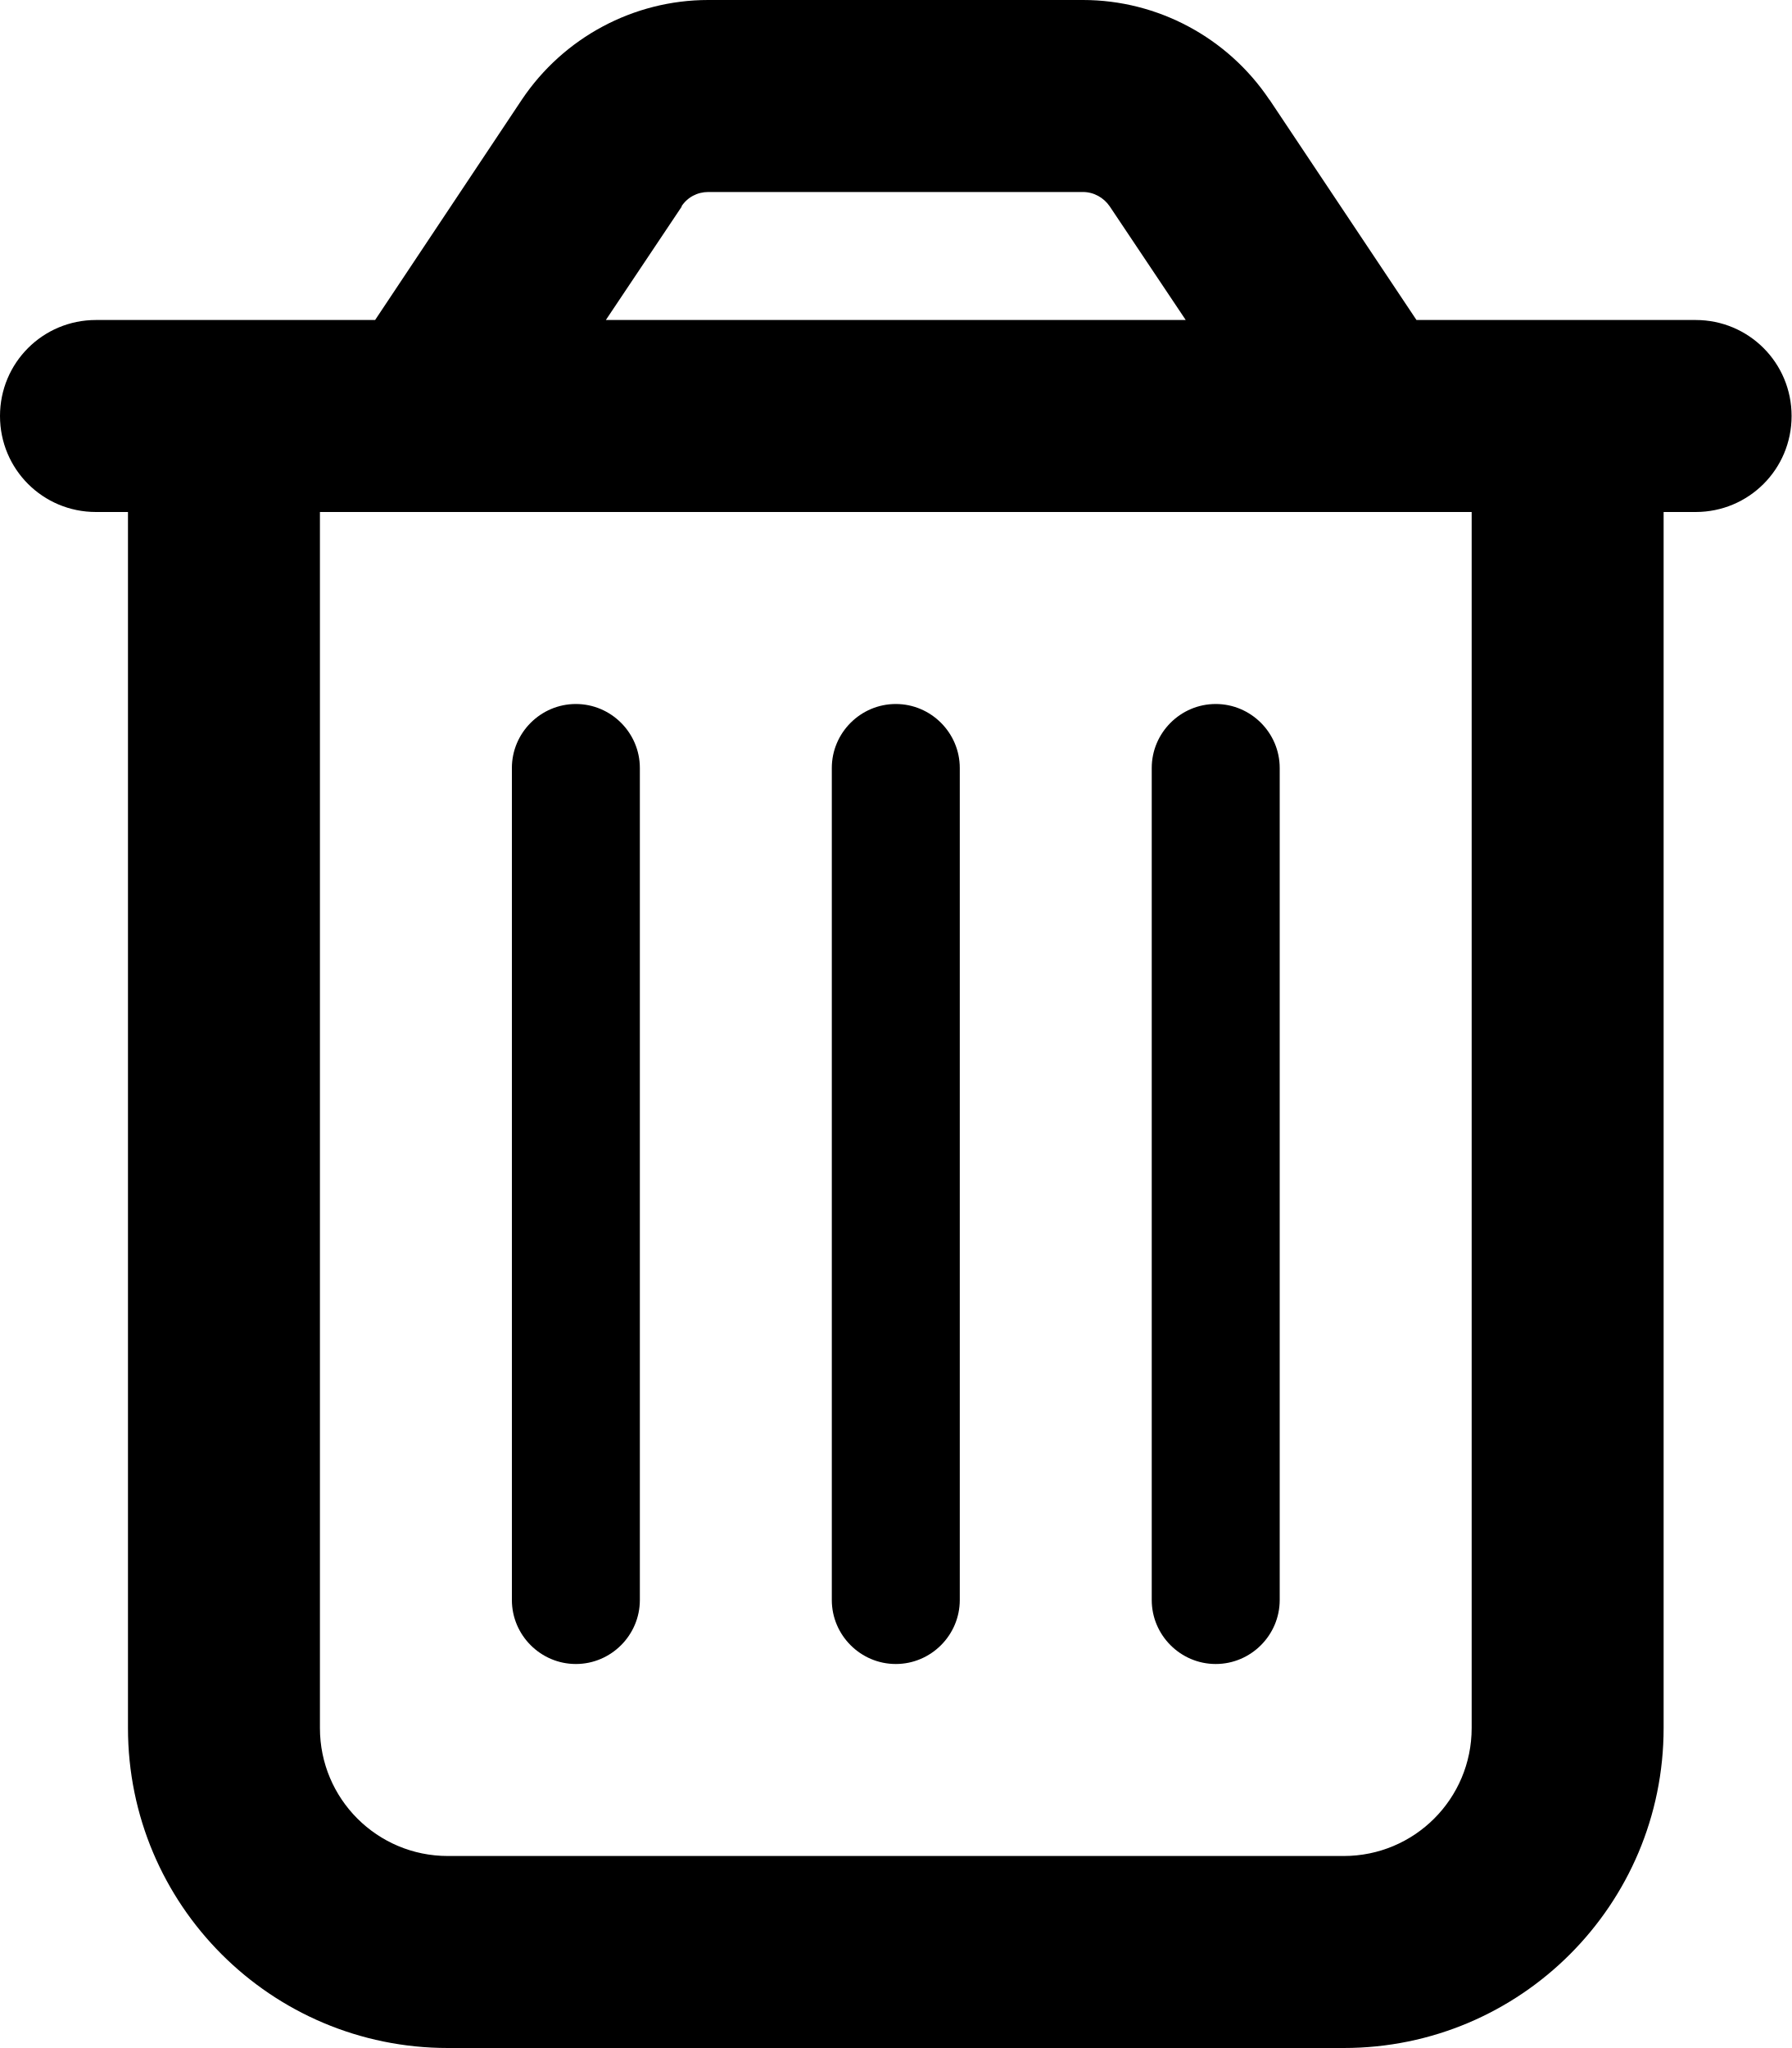
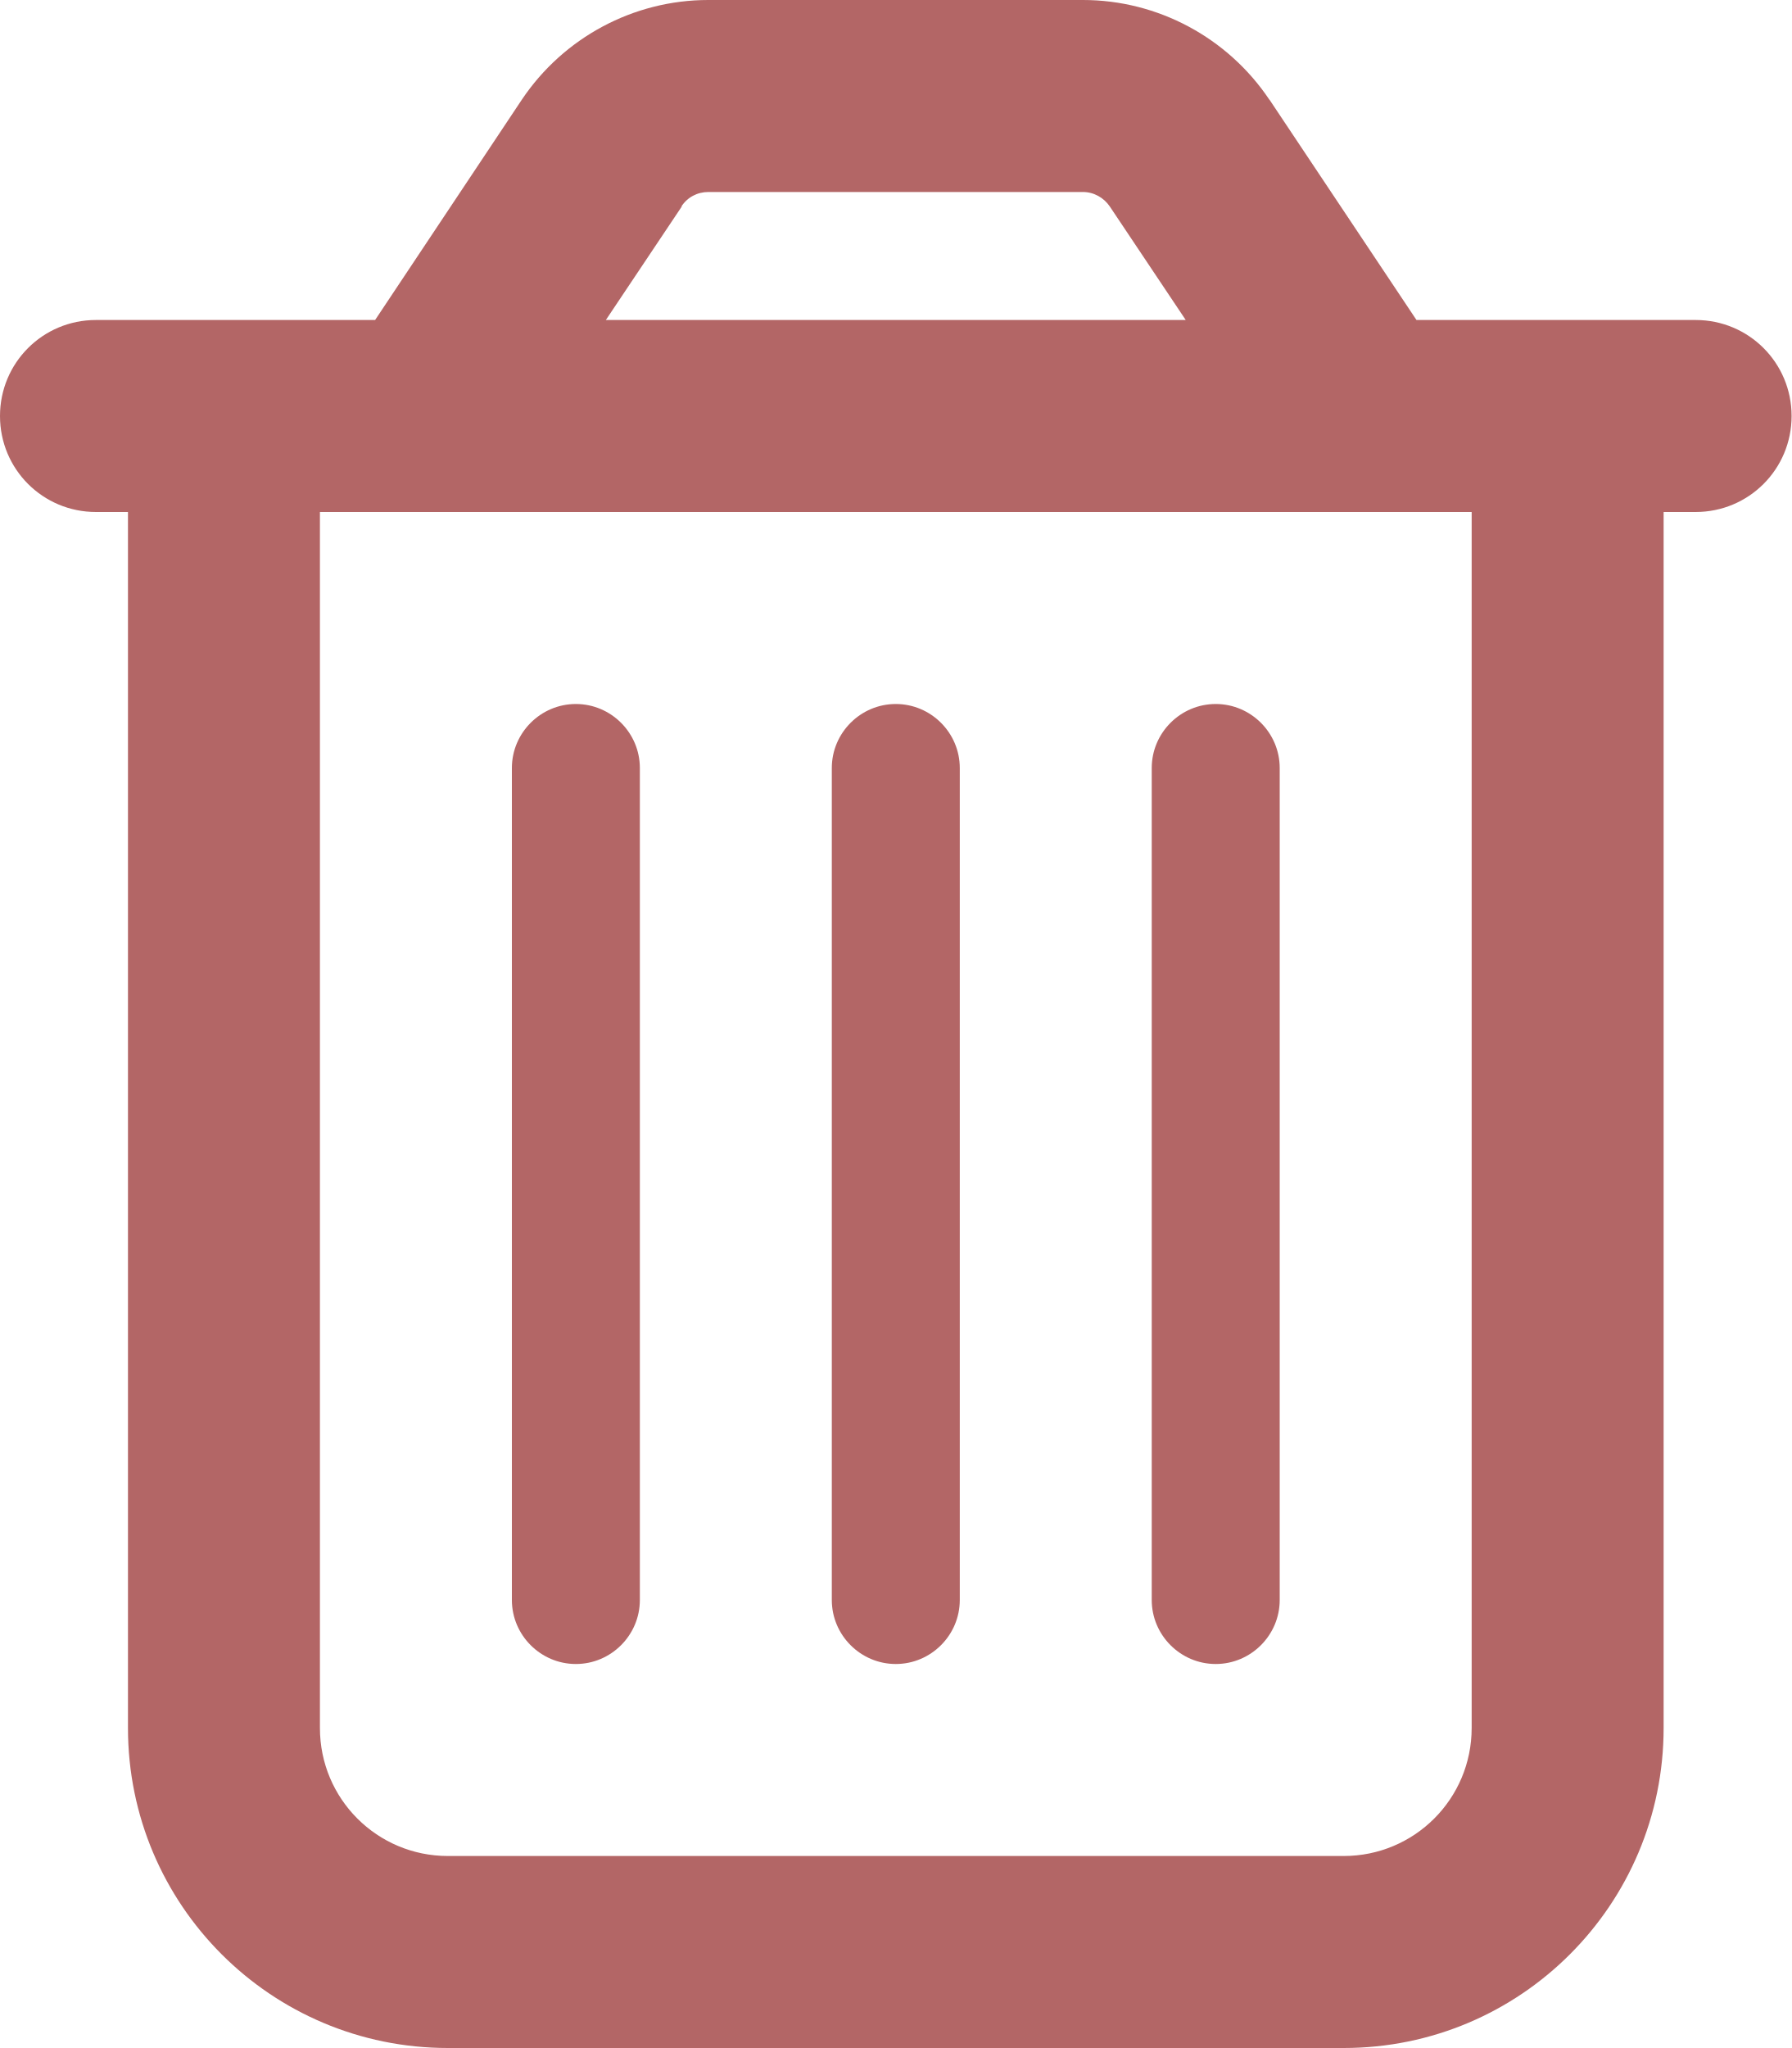
<svg xmlns="http://www.w3.org/2000/svg" height="1em" viewBox="0 0 448 512">
-   <path d="M170.5 51.6L151.5 80h145l-19-28.4c-1.5-2.2-4-3.6-6.7-3.6H177.1c-2.7 0-5.2 1.3-6.7 3.6zm147-26.6L354.2 80H368h48 8c13.3 0 24 10.7 24 24s-10.7 24-24 24h-8V432c0 44.2-35.8 80-80 80H112c-44.2 0-80-35.8-80-80V128H24c-13.3 0-24-10.7-24-24S10.7 80 24 80h8H80 93.8l36.7-55.1C140.9 9.4 158.4 0 177.1 0h93.7c18.7 0 36.2 9.4 46.6 24.9zM80 128V432c0 17.7 14.3 32 32 32H336c17.7 0 32-14.3 32-32V128H80zm80 64V400c0 8.8-7.2 16-16 16s-16-7.2-16-16V192c0-8.8 7.2-16 16-16s16 7.2 16 16zm80 0V400c0 8.8-7.2 16-16 16s-16-7.2-16-16V192c0-8.8 7.2-16 16-16s16 7.2 16 16zm80 0V400c0 8.8-7.2 16-16 16s-16-7.2-16-16V192c0-8.8 7.2-16 16-16s16 7.2 16 16z" />
+   <path fill="#80000099" d="M170.5 51.6L151.5 80h145l-19-28.4c-1.5-2.2-4-3.6-6.7-3.6H177.1c-2.7 0-5.2 1.3-6.7 3.6zm147-26.6L354.2 80H368h48 8c13.3 0 24 10.7 24 24s-10.7 24-24 24h-8V432c0 44.2-35.8 80-80 80H112c-44.2 0-80-35.8-80-80V128H24c-13.3 0-24-10.7-24-24S10.7 80 24 80h8H80 93.8l36.7-55.1C140.9 9.4 158.4 0 177.1 0h93.7c18.7 0 36.2 9.4 46.6 24.9zM80 128V432c0 17.7 14.3 32 32 32H336c17.7 0 32-14.3 32-32V128H80zm80 64V400c0 8.8-7.2 16-16 16s-16-7.2-16-16V192c0-8.8 7.2-16 16-16s16 7.2 16 16zm80 0V400c0 8.8-7.2 16-16 16s-16-7.2-16-16V192c0-8.8 7.2-16 16-16s16 7.2 16 16zm80 0V400c0 8.8-7.2 16-16 16s-16-7.2-16-16V192c0-8.8 7.2-16 16-16s16 7.2 16 16z" />
</svg>
